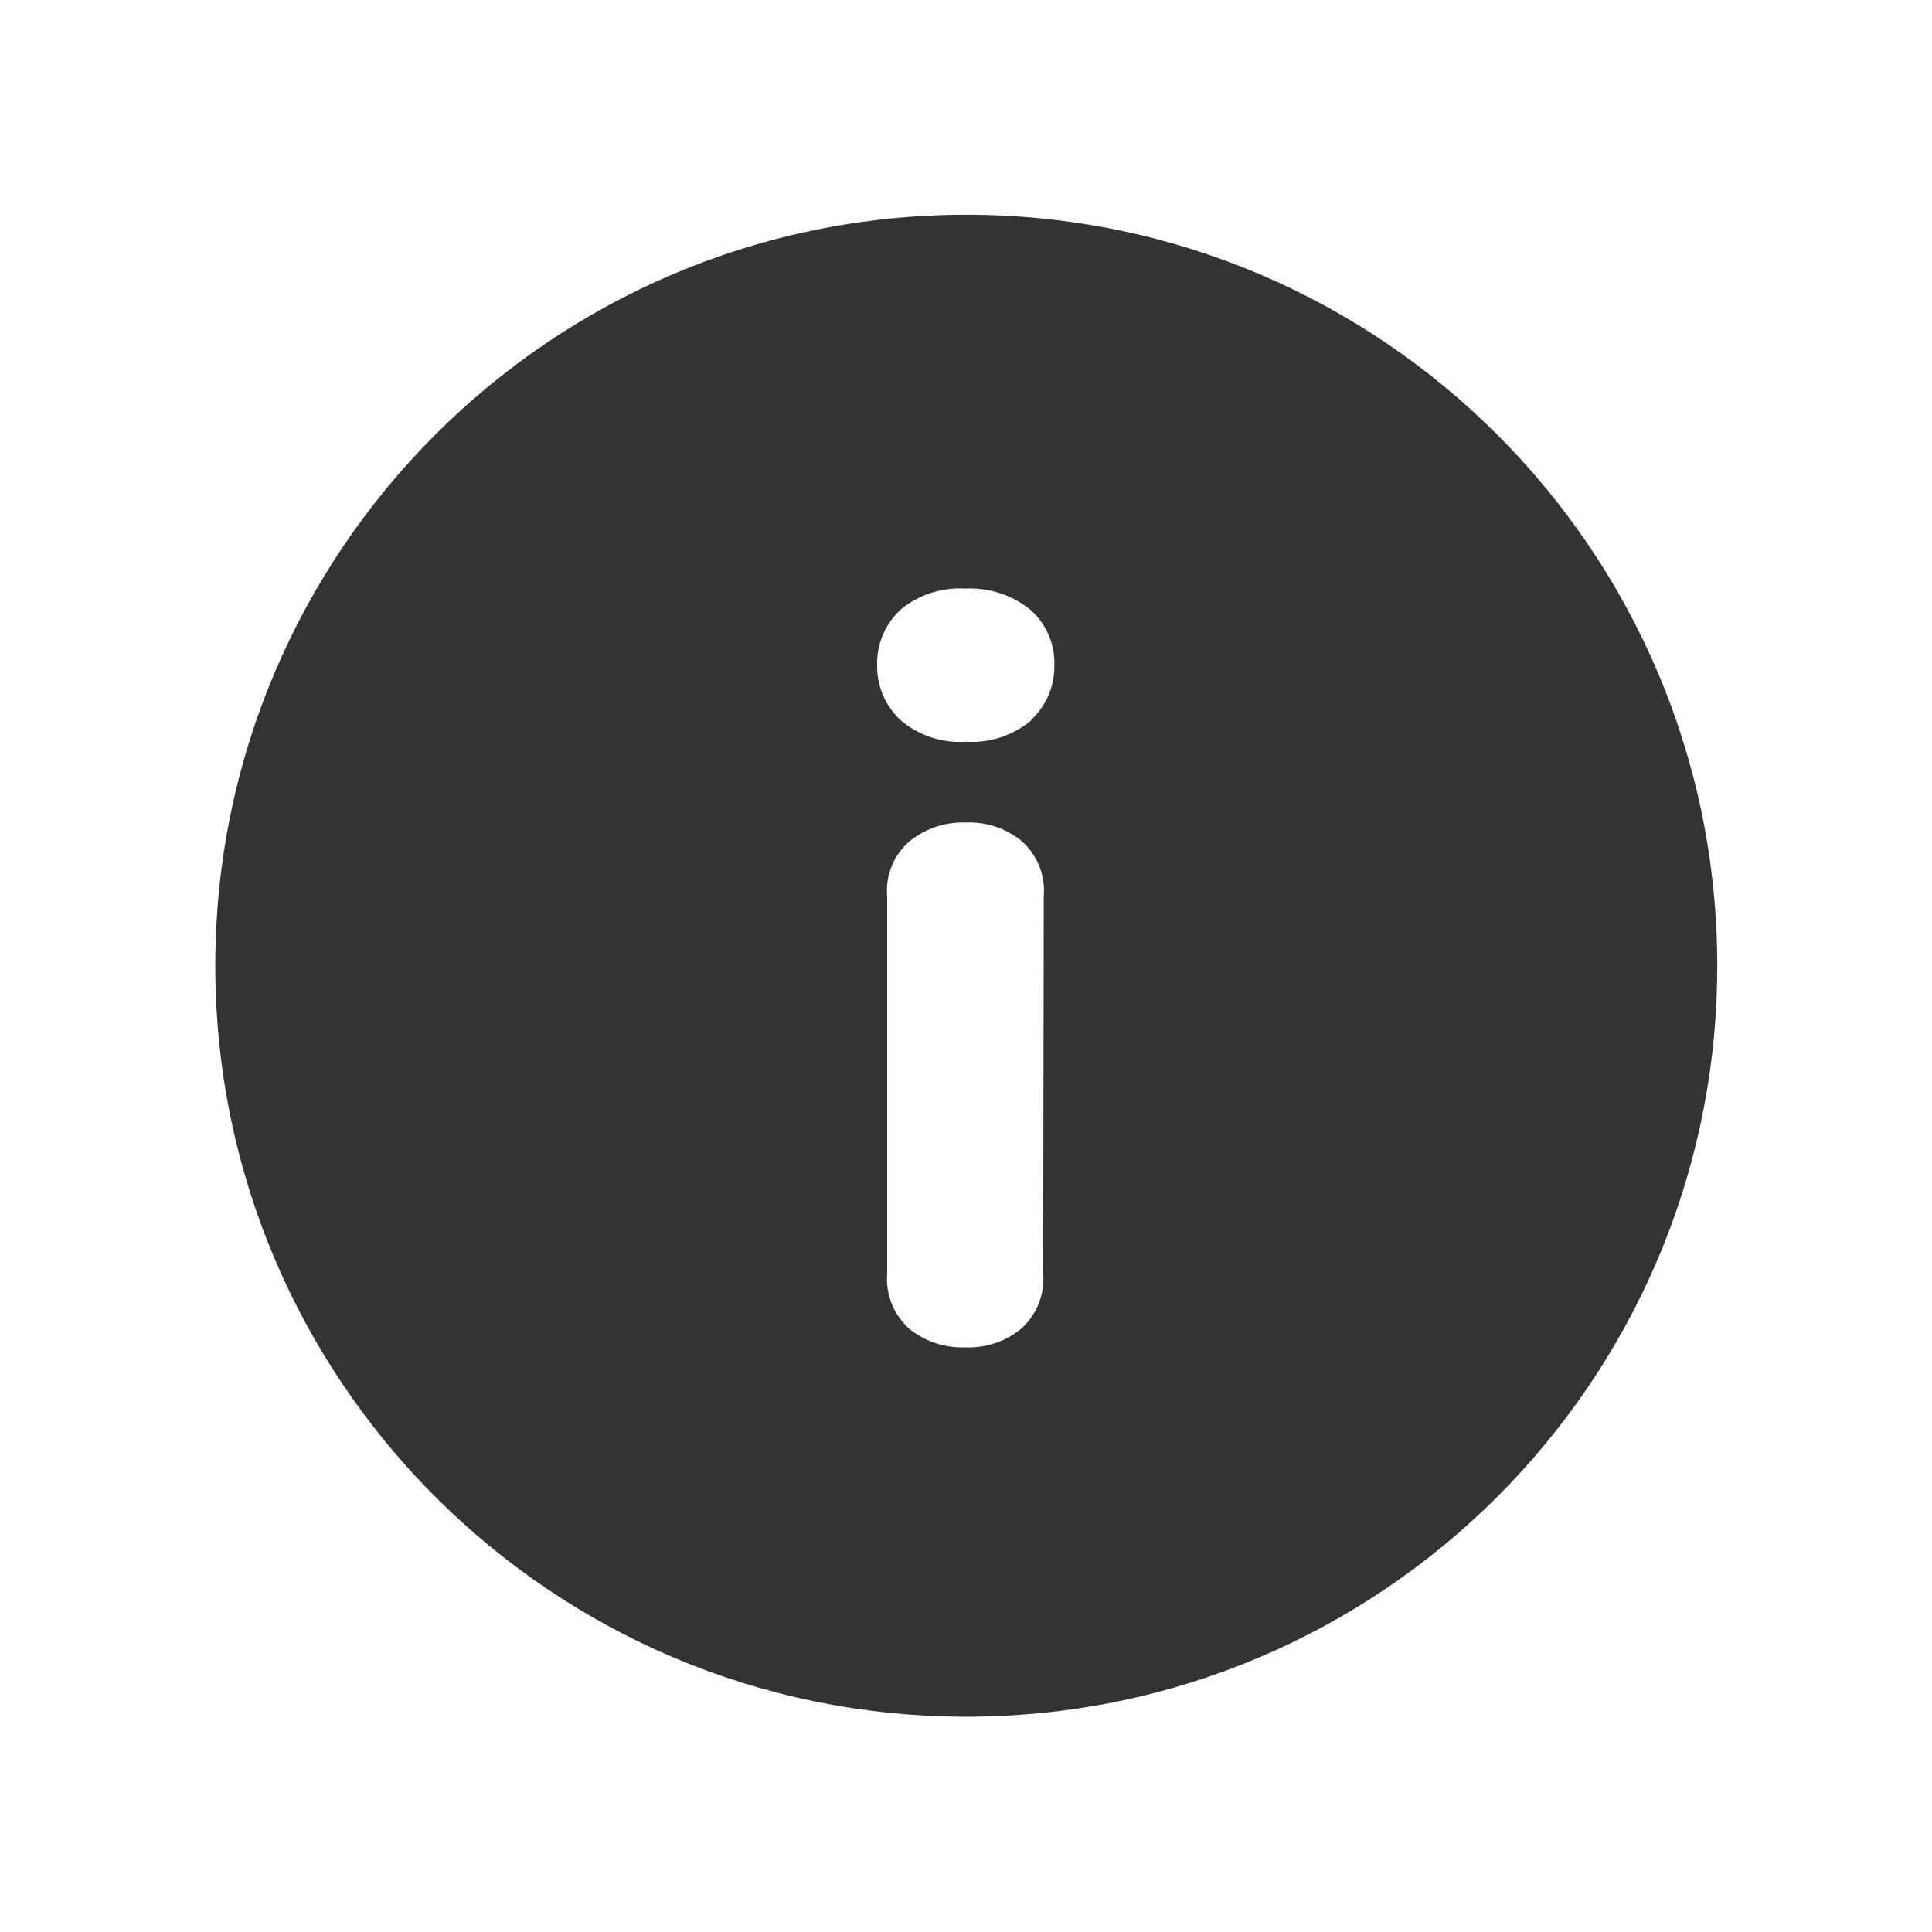
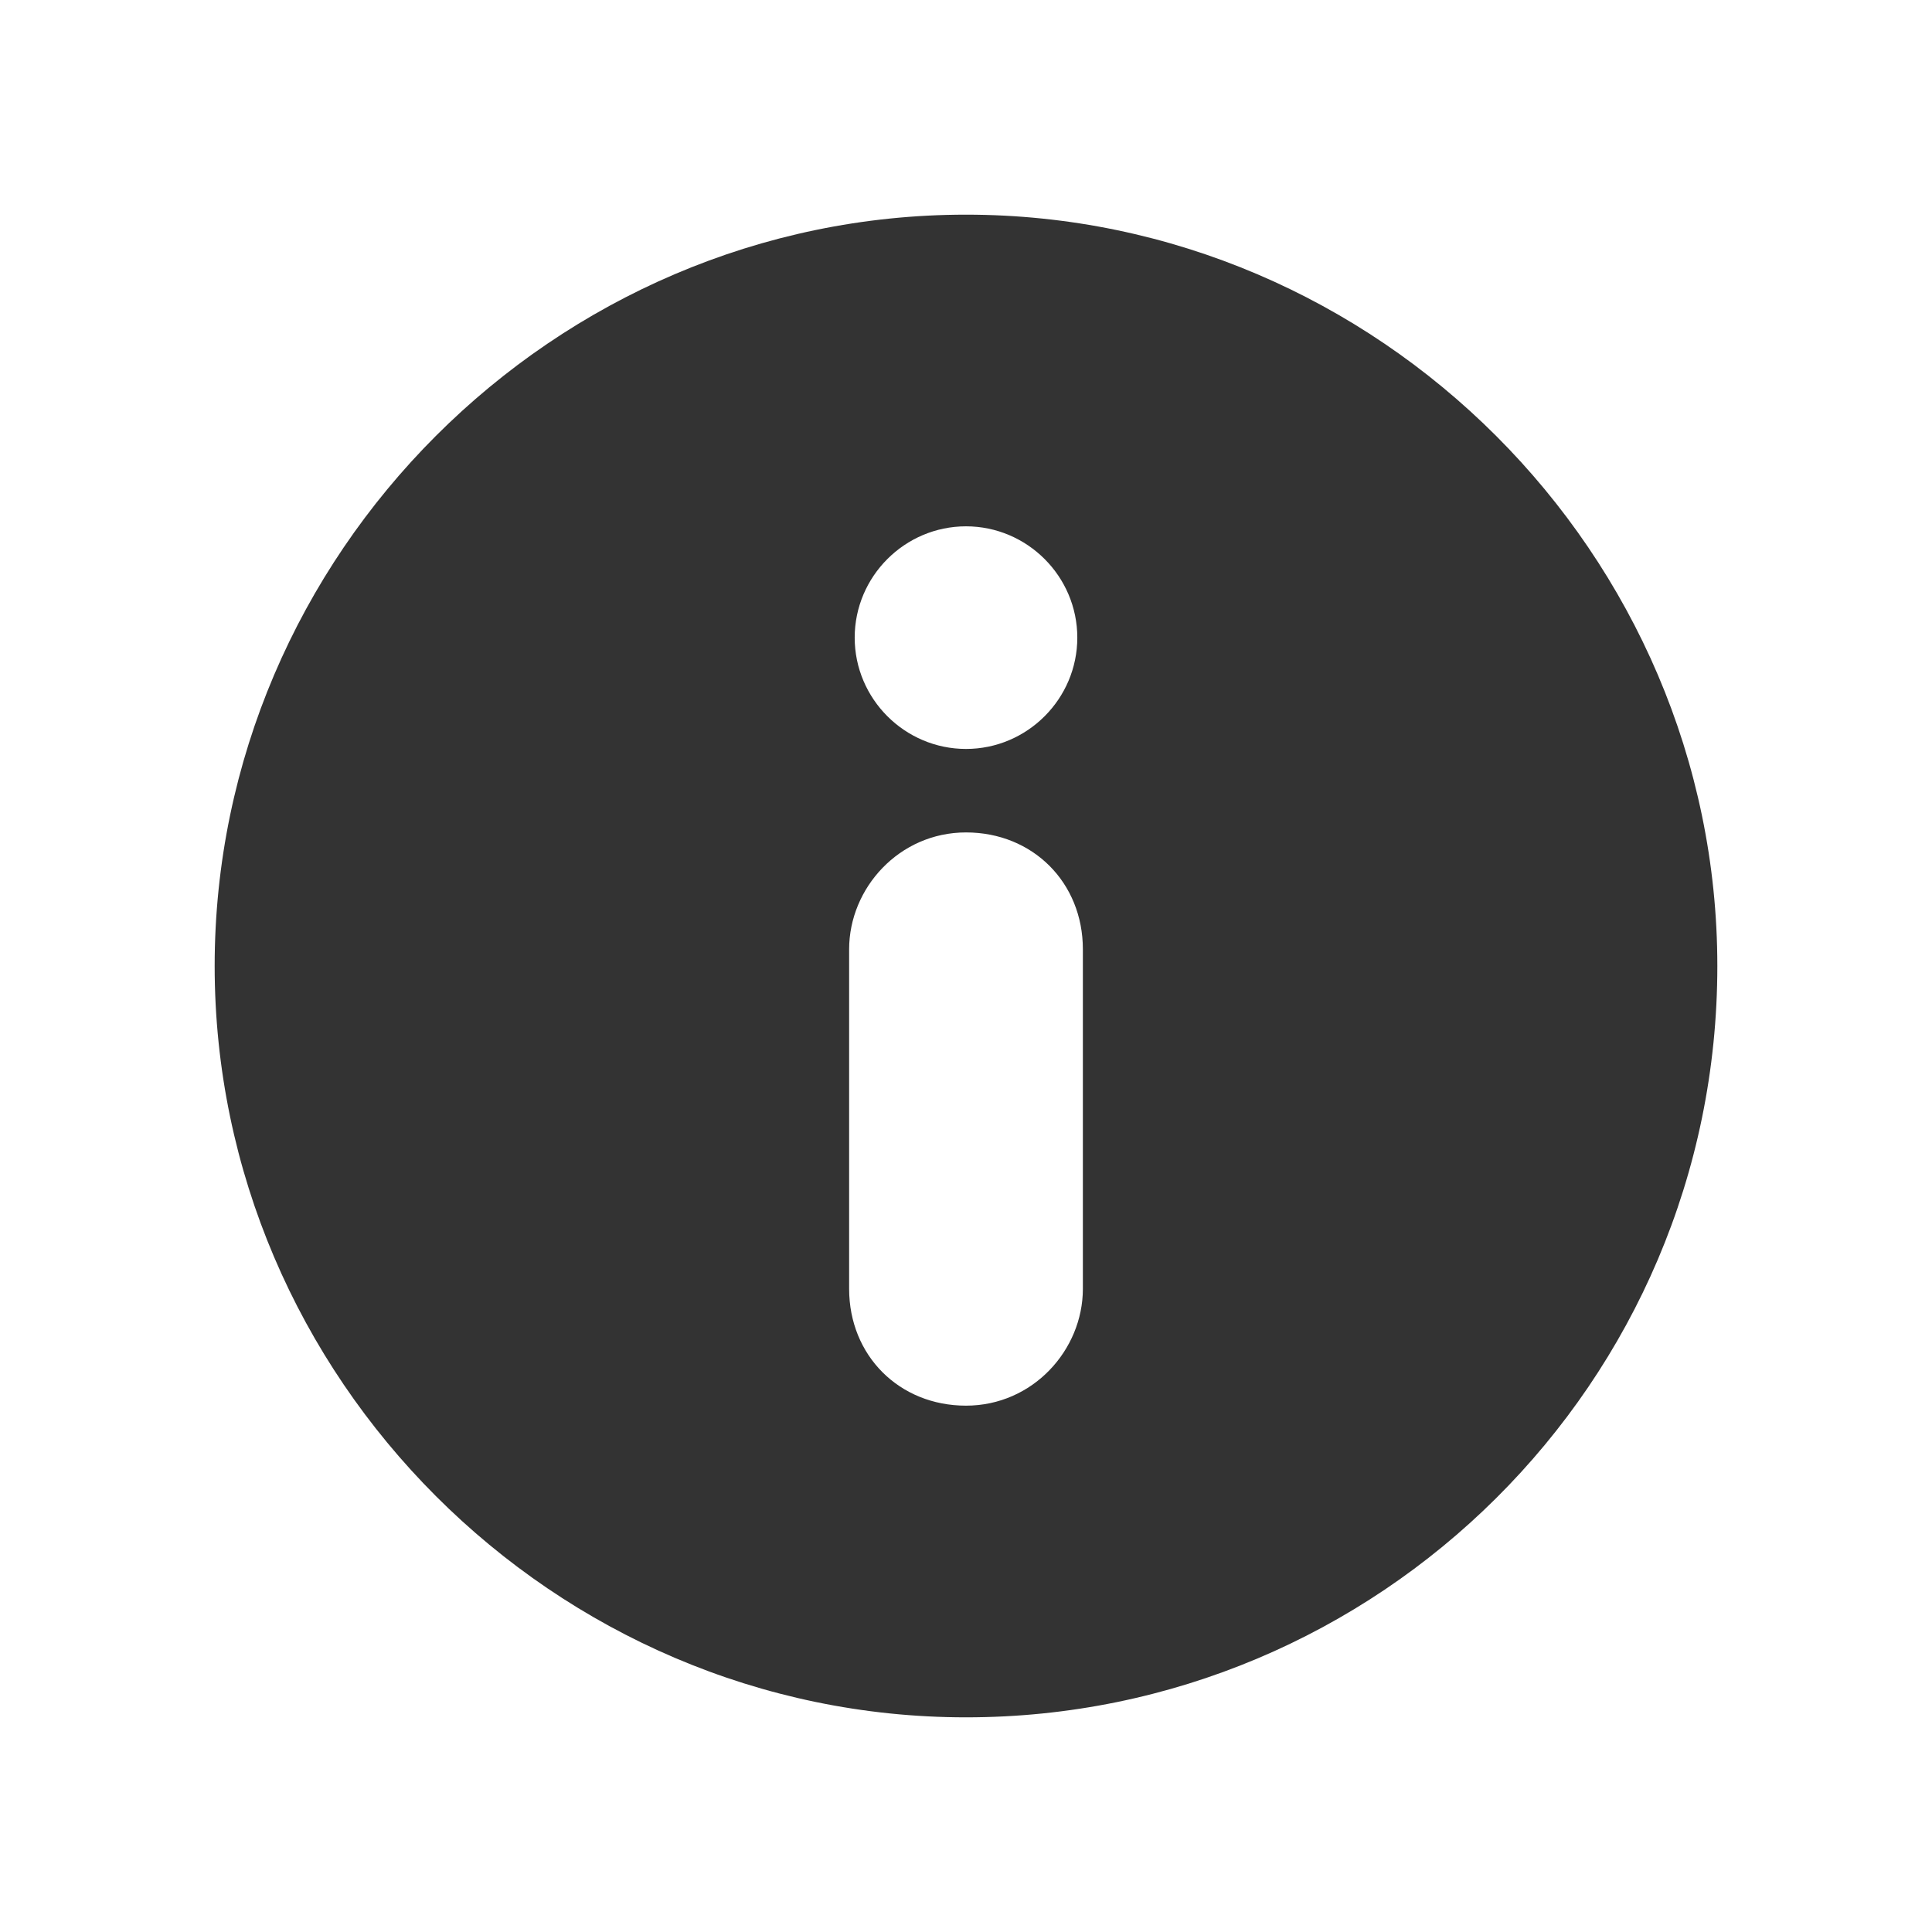
<svg xmlns="http://www.w3.org/2000/svg" version="1.1" width="256" height="256" viewBox="0 0 256 256">
-   <path fill="#333" d="M127.963 28.455c-54.925 0.042-99.434 44.578-99.434 99.508 0 54.957 44.551 99.508 99.508 99.508 54.905 0 99.424-44.467 99.508-99.352v-0.008c0-0.044 0-0.096 0-0.148 0-54.957-44.551-99.508-99.508-99.508-0.026 0-0.052 0-0.078 0h0.004zM138.224 168.712c0.020 0.225 0.032 0.487 0.032 0.75 0 2.635-1.15 5.001-2.975 6.623l-0.009 0.008c-1.863 1.524-4.269 2.447-6.891 2.447-0.173 0-0.345-0.004-0.516-0.012l0.024 0.001c-0.124 0.005-0.271 0.008-0.417 0.008-2.645 0-5.075-0.922-6.986-2.461l0.022 0.017c-1.835-1.631-2.985-3.997-2.985-6.631 0-0.264 0.012-0.526 0.034-0.785l-0.002 0.033v-49.902c-0.023-0.236-0.036-0.509-0.036-0.785 0-2.639 1.184-5.002 3.050-6.587l0.012-0.010c1.898-1.522 4.336-2.443 6.99-2.443 0.138 0 0.275 0.002 0.412 0.007l-0.019-0.001c0.147-0.007 0.319-0.011 0.492-0.011 2.622 0 5.028 0.923 6.911 2.463l-0.019-0.016c1.835 1.618 2.988 3.975 2.988 6.6 0 0.275-0.012 0.547-0.037 0.817l0.002-0.034zM136.6 95.483c-2.116 1.761-4.863 2.829-7.859 2.829-0.274 0-0.545-0.009-0.814-0.026l0.037 0.002c-0.234 0.016-0.508 0.026-0.783 0.026-2.971 0-5.691-1.070-7.798-2.846l0.019 0.015c-1.954-1.776-3.177-4.328-3.177-7.166 0-0.076 0.001-0.152 0.002-0.228l-0 0.011c-0.002-0.065-0.002-0.14-0.002-0.216 0-2.838 1.222-5.389 3.168-7.159l0.008-0.007c2.111-1.716 4.831-2.755 7.794-2.755 0.271 0 0.539 0.009 0.806 0.026l-0.037-0.002c0.175-0.009 0.379-0.013 0.586-0.013 3.032 0 5.816 1.063 8 2.837l-0.023-0.019c1.954 1.727 3.181 4.238 3.181 7.037 0 0.121-0.002 0.242-0.007 0.362l0.001-0.017c0.001 0.051 0.002 0.11 0.002 0.17 0 2.792-1.192 5.305-3.095 7.058l-0.006 0.006z" />
+   <path fill="#333" d="M128 227.556c54.571 0 99.556-44.247 99.556-99.556 0-54.571-44.984-99.556-99.556-99.556s-99.556 44.984-99.556 99.556c0 54.571 44.984 99.556 99.556 99.556zM128 69.741c8.112 0 14.749 6.637 14.749 14.749s-6.637 14.749-14.749 14.749c-8.112 0-14.749-6.637-14.749-14.749s6.637-14.749 14.749-14.749zM112.514 125.787c0-8.112 6.637-15.486 15.486-15.486s15.486 6.637 15.486 15.486v44.984c0 8.112-6.637 15.486-15.486 15.486s-15.486-6.637-15.486-15.486v-44.984z" />
</svg>
